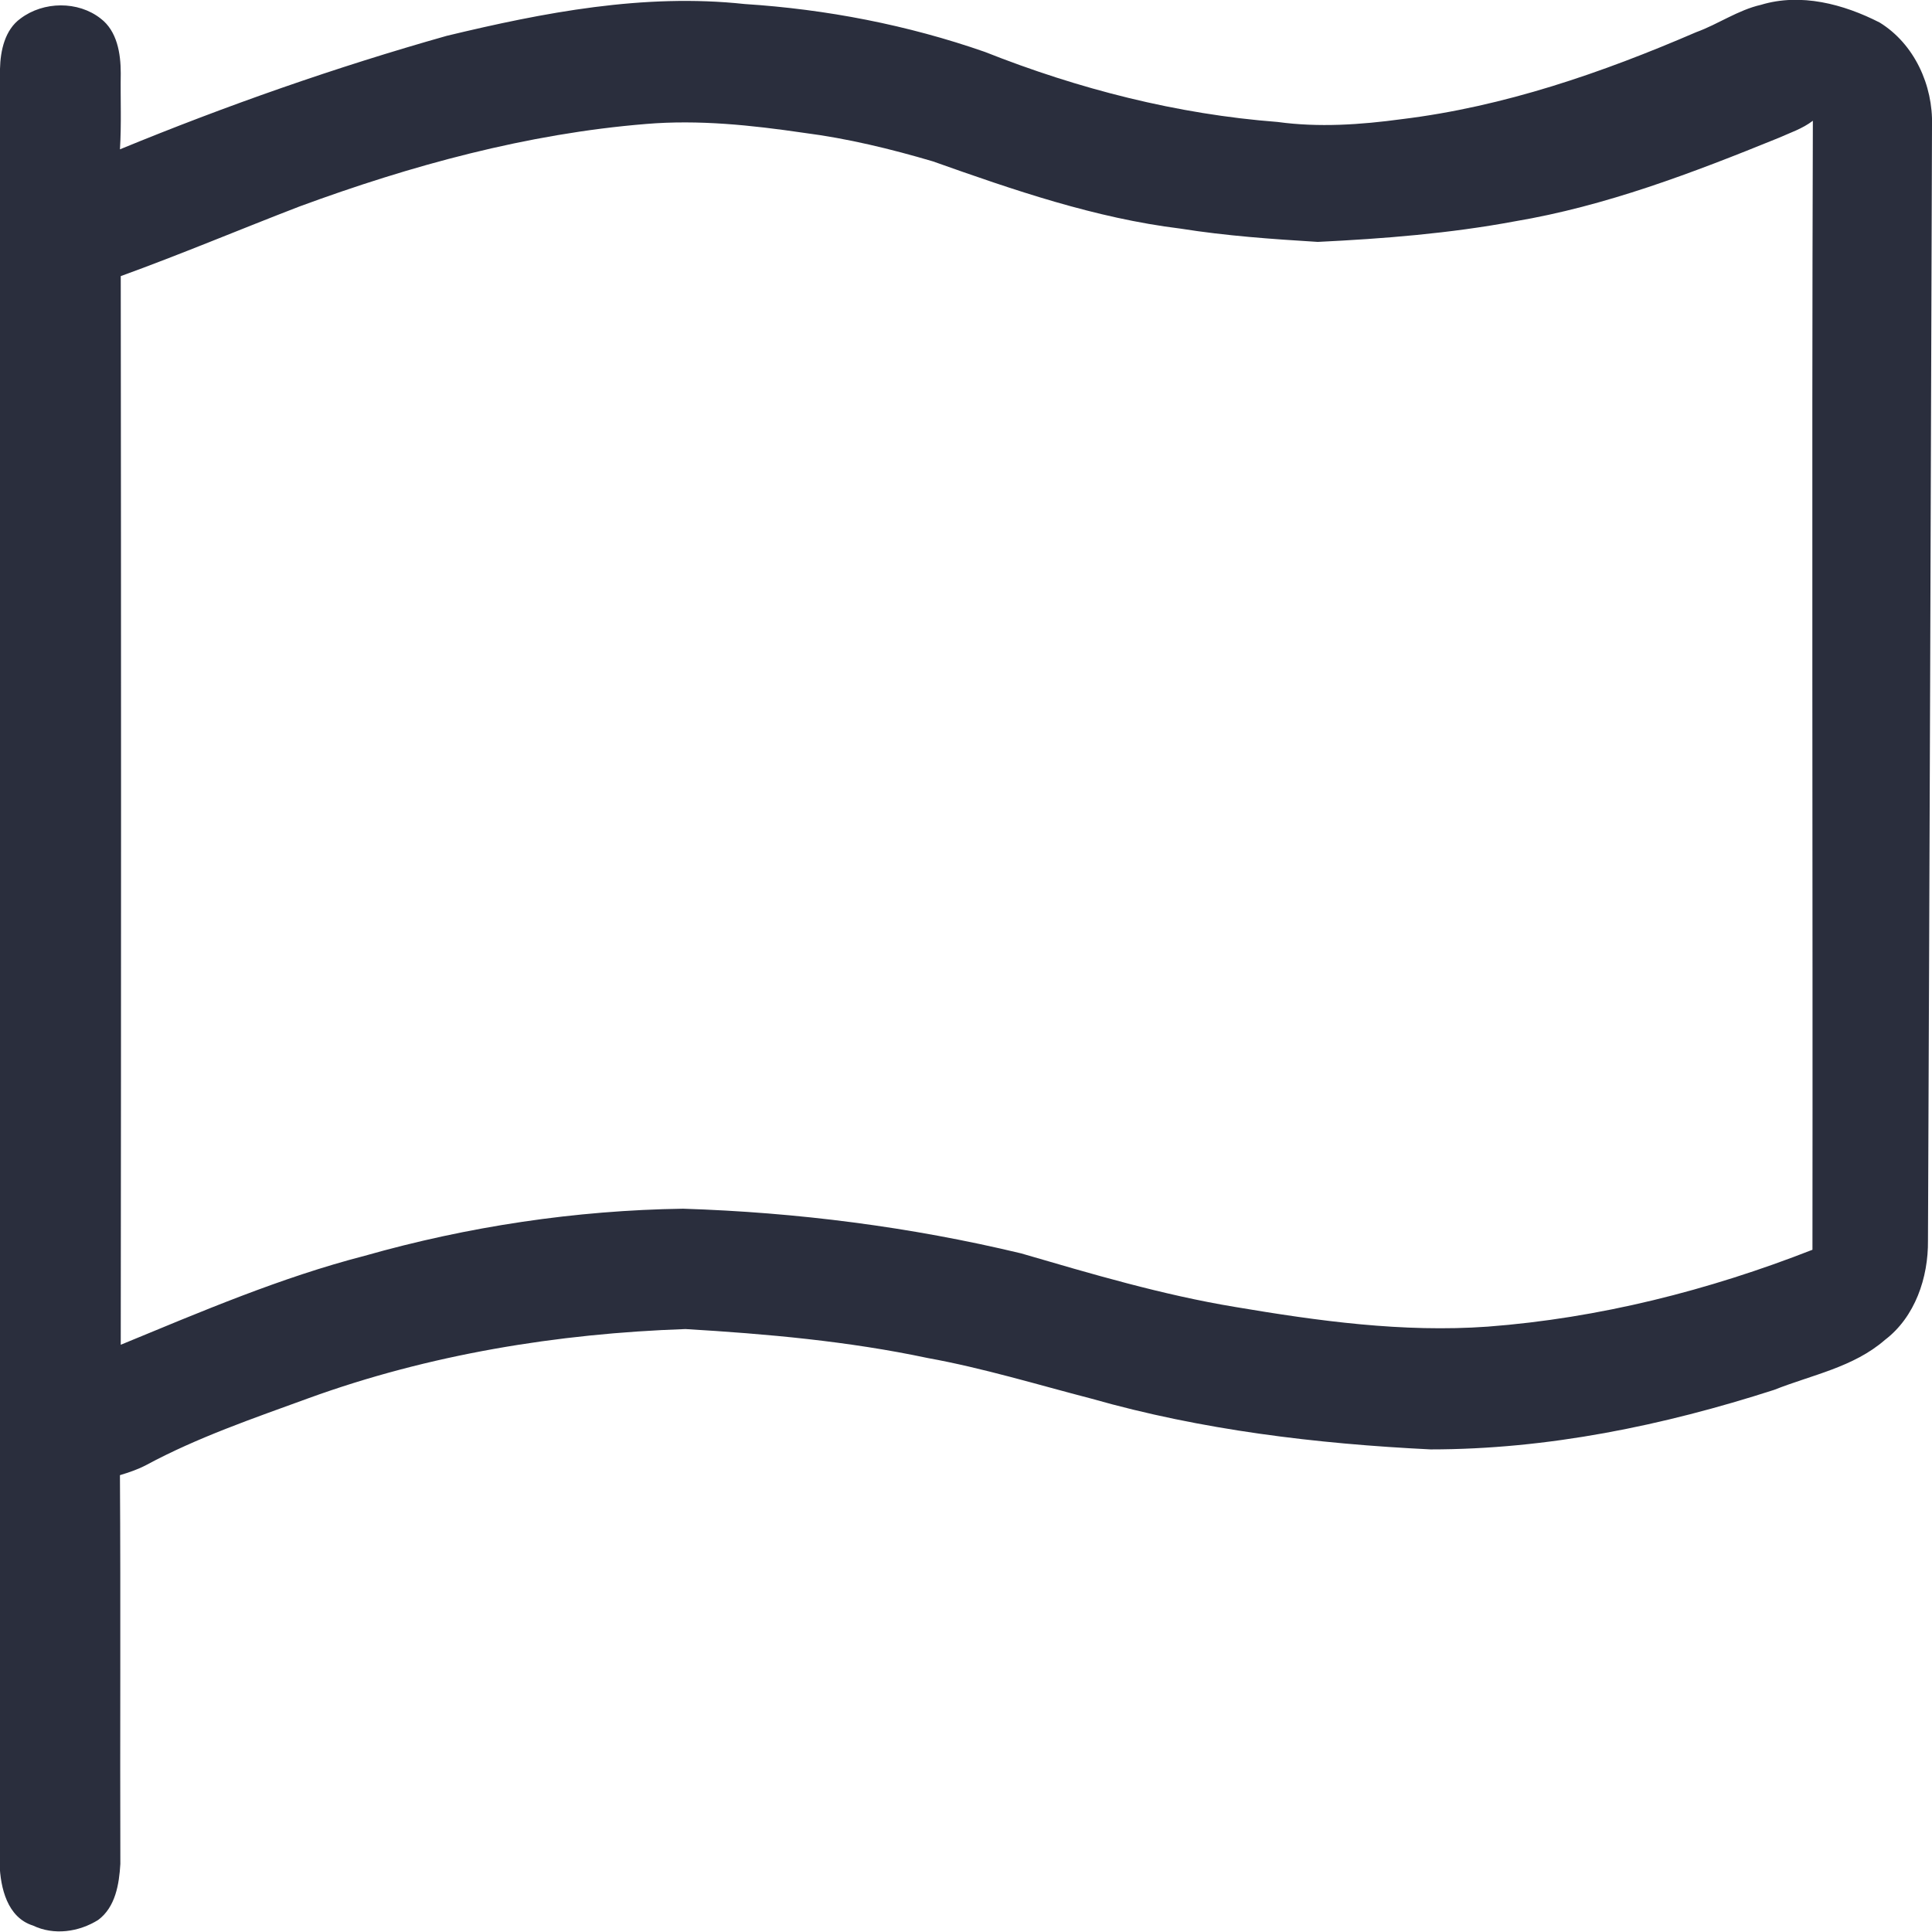
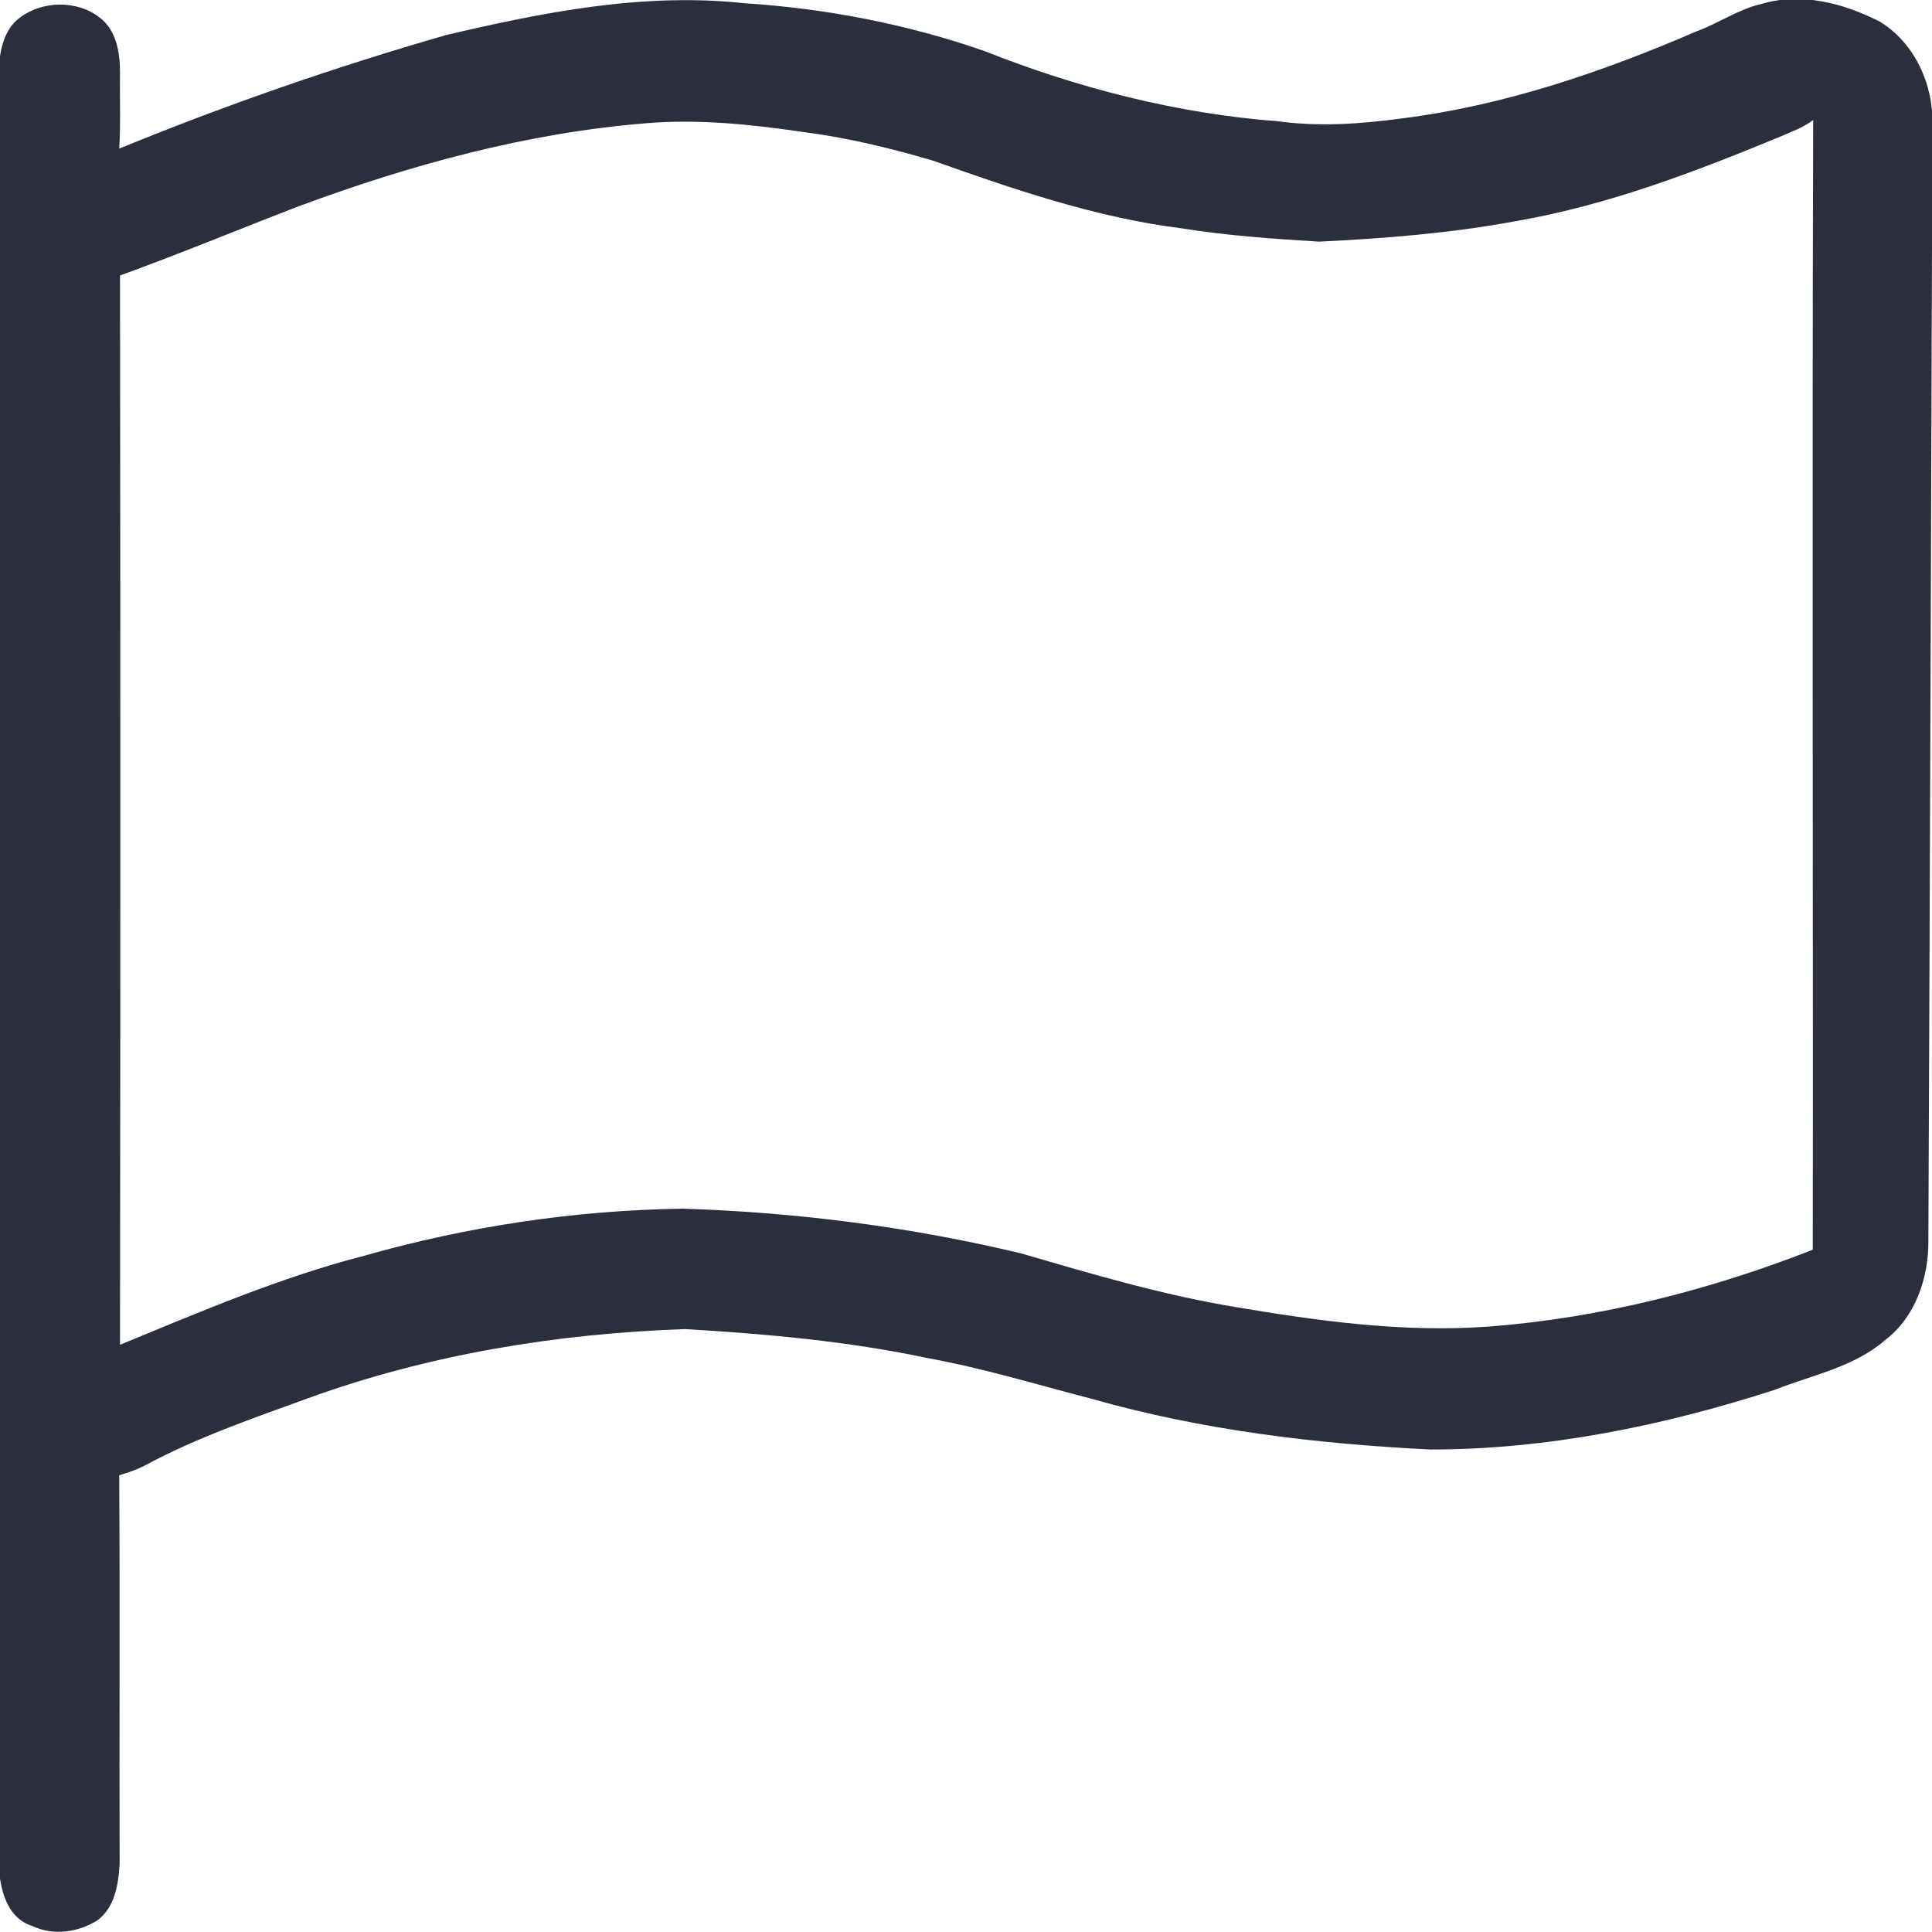
- <svg xmlns="http://www.w3.org/2000/svg" version="1.1" id="Layer_1" x="0px" y="0px" viewBox="0 0 480 480" style="enable-background:new 0 0 480 480;" xml:space="preserve">
+ <svg xmlns="http://www.w3.org/2000/svg" version="1.1" id="Layer_1" x="0px" y="0px" viewBox="0 0 479.7 479.7" style="enable-background:new 0 0 479.7 479.7;" xml:space="preserve">
  <style type="text/css">
	.st0{fill:#2A2E3D;}
</style>
  <g id="_x23_2a2e3dff">
-     <path class="st0" d="M111,8.9C135.1,3.1,160-1.7,185,1c20.3,1.3,40.5,5.2,59.7,11.9c23.2,9.2,47.8,15.5,72.7,17.4   c10.2,1.4,20.6,0.7,30.9-0.7C373.7,26.5,398,18.1,421.4,8c5.5-2,10.4-5.5,16.1-6.8c9.9-3,20.5-0.2,29.5,4.4   c8.6,5.3,13.3,15.6,13,25.6c-0.3,92.3-0.6,184.7-1,277c0.1,9.2-3.2,19-10.7,24.7c-7.8,6.8-18.2,8.7-27.5,12.4   c-27.6,8.9-56.3,14.8-85.4,14.8c-28.4-1.4-56.8-4.8-84.2-12.6c-13.5-3.5-26.9-7.6-40.7-10.1c-19.8-4.2-40-6-60.2-7.2   c-31.8,1.1-63.7,6.3-93.7,17.2c-13.7,5-27.5,9.7-40.3,16.6c-2.1,1.1-4.2,1.8-6.5,2.5c0.2,32.2,0,64.4,0.1,96.6   c-0.3,5-1.2,10.7-5.5,13.9c-4.8,3-11,3.9-16.2,1.4c-6.4-2-8.1-9.4-8.3-15.3C0,314.6,0,165.9,0,17.1c0.1-4.5,1.2-9.7,5.1-12.5   c5.7-4.3,14.3-4.4,19.9,0c4.1,3.1,5,8.7,5,13.6c-0.1,6.3,0.2,12.6-0.2,18.9C56.3,26.2,83.4,16.7,111,8.9 M74.4,51.3   C59.6,57,44.9,63.2,30,68.6c0.1,88.5,0.1,177,0,265.5c19.9-8.2,39.7-16.7,60.6-22.1c25.7-7.3,52.3-11.3,79.1-11.7   c28.3,0.9,56.5,4.5,84,11.1c17.5,5.1,35,10.3,53.1,13.3c20.7,3.5,41.7,6.4,62.8,4.9c27.7-2.1,54.9-9,80.7-19.1   c0.1-93.5-0.2-187,0.1-280.5c-2.6,2-5.7,3-8.6,4.3C420.4,43,398.9,51.2,376.3,55c-16.1,3-32.5,4.3-48.9,5.1   c-11.4-0.7-22.8-1.5-34.1-3.3c-21.2-2.6-41.5-9.6-61.5-16.7c-10.5-3.1-21.2-5.7-32.1-7.1c-13-1.9-26.1-3.3-39.2-2.2   C131,33.2,102.1,41.1,74.4,51.3z" />
+     <path class="st0" d="M110.8,8.7c24.2-5.7,49.1-10.6,74-7.9c20.3,1.3,40.5,5.2,59.7,11.9c23.2,9.2,47.8,15.5,72.7,17.4   c10.2,1.4,20.6,0.7,30.9-0.7c25.4-3.2,49.7-11.5,73.1-21.6c5.5-2,10.4-5.5,16.1-6.8c9.9-3,20.5-0.2,29.5,4.4   c8.6,5.3,13.3,15.6,13,25.6c-0.3,92.3-0.6,184.7-1,277c0.1,9.2-3.2,19-10.7,24.7c-7.8,6.8-18.2,8.7-27.5,12.4   c-27.6,8.9-56.3,14.8-85.4,14.8c-28.4-1.4-56.8-4.8-84.2-12.6c-13.5-3.5-26.9-7.6-40.7-10.1c-19.8-4.2-40-6-60.2-7.2   c-31.8,1.1-63.7,6.3-93.7,17.2c-13.7,5-27.5,9.7-40.3,16.6c-2.1,1.1-4.2,1.8-6.5,2.5c0.2,32.2,0,64.4,0.1,96.6   c-0.3,5-1.2,10.7-5.5,13.9c-4.8,3-11,3.9-16.2,1.4c-6.4-2-8.1-9.4-8.3-15.3c0-148.7,0-297.4,0-446.1C0,12.4,1,7.3,4.9,4.4   c5.7-4.3,14.3-4.4,19.9,0c4.1,3.1,5,8.7,5,13.6c-0.1,6.3,0.2,12.6-0.2,18.9C56.2,26,83.3,16.6,110.8,8.7 M74.2,51.2   C59.4,56.9,44.7,63,29.8,68.4c0.1,88.5,0.1,177,0,265.5c19.9-8.2,39.7-16.7,60.6-22.1c25.7-7.3,52.3-11.3,79.1-11.7   c28.3,0.9,56.4,4.5,84,11.1c17.5,5.1,35,10.3,53.1,13.3c20.7,3.5,41.7,6.4,62.8,4.9c27.7-2.1,54.9-9,80.7-19.1   c0.1-93.5-0.2-187,0.1-280.5c-2.6,2-5.7,3-8.6,4.3c-21.1,8.7-42.6,16.9-65.2,20.8c-16.1,3-32.5,4.3-48.9,5.1   c-11.4-0.7-22.8-1.5-34.1-3.3C272,54,251.7,47,231.7,39.9c-10.5-3.1-21.2-5.7-32.1-7.1c-13-1.9-26.1-3.3-39.2-2.2   C130.8,33,102,40.9,74.2,51.2z" />
  </g>
</svg>
